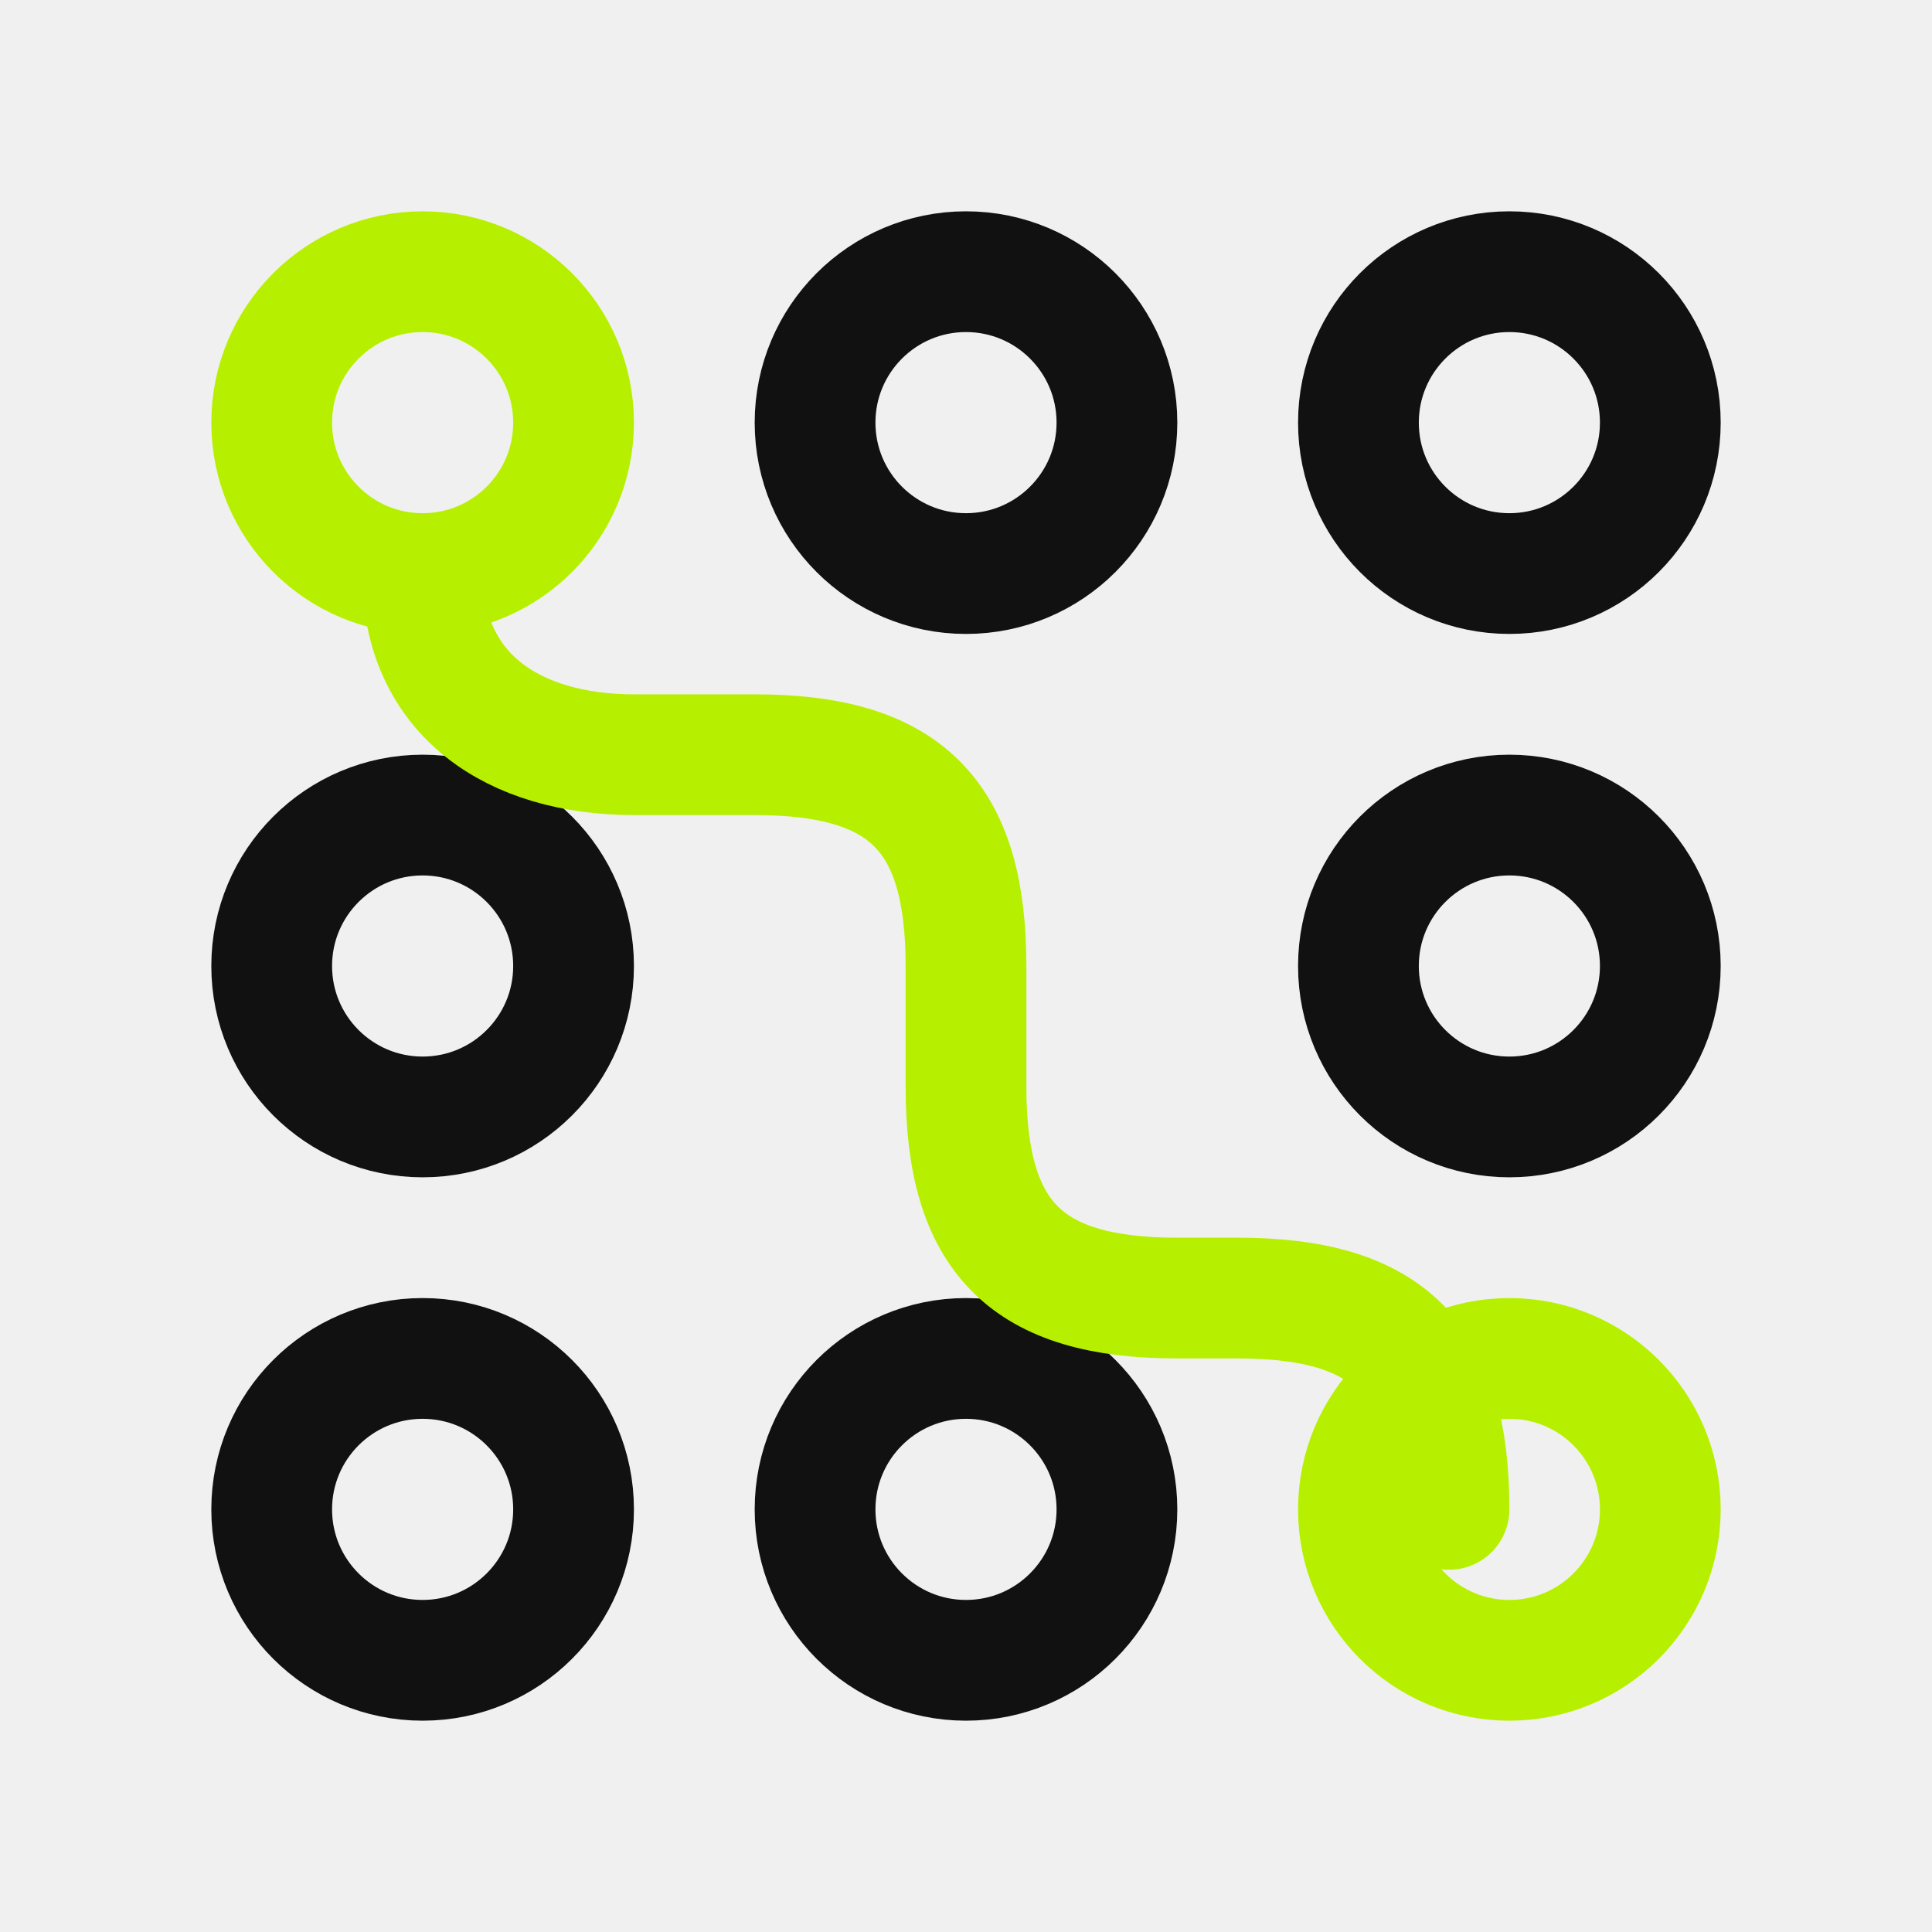
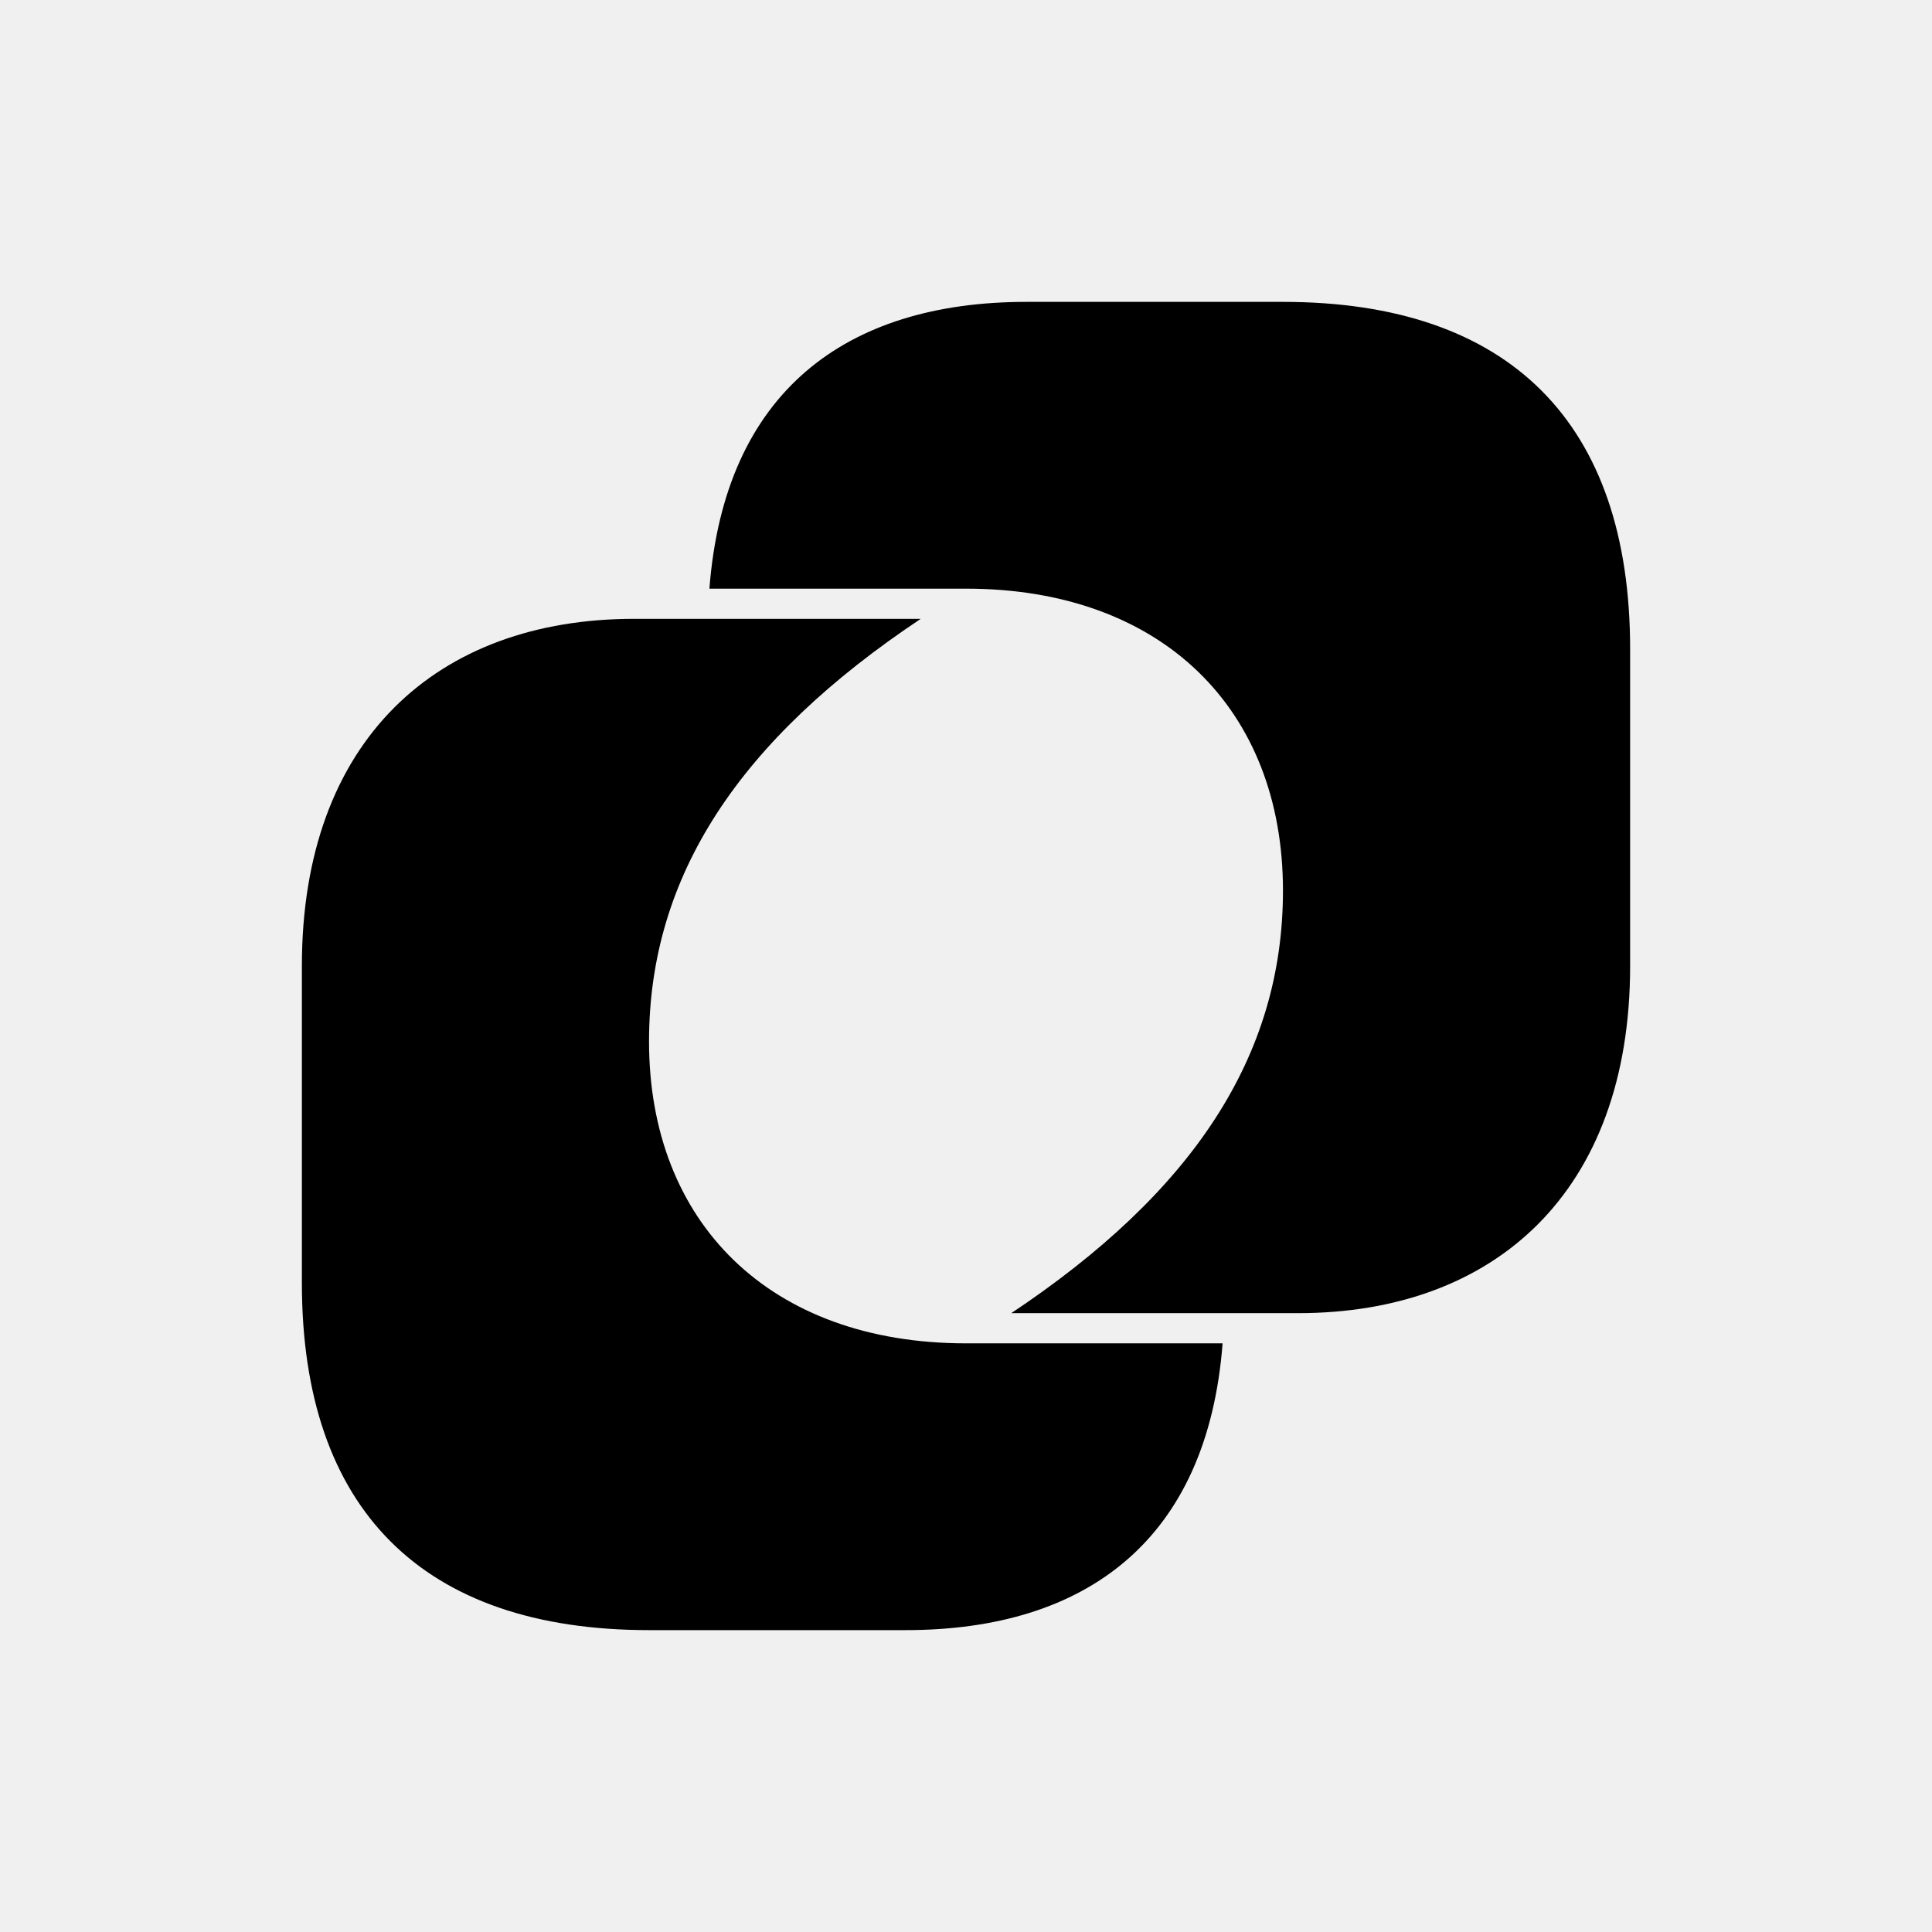
- <svg xmlns="http://www.w3.org/2000/svg" viewBox="0 0 128 128" role="img" aria-labelledby="title">
-   <g fill="none" stroke="#111111" stroke-width="8">
-     <circle cx="64" cy="28" r="10" />
-     <circle cx="100" cy="28" r="10" />
-     <circle cx="28" cy="64" r="10" />
-     <circle cx="100" cy="64" r="10" />
-     <circle cx="28" cy="100" r="10" />
-     <circle cx="64" cy="100" r="10" />
-   </g>
-   <g fill="none" stroke="#B6F000" stroke-width="8" stroke-linecap="round" stroke-linejoin="round">
-     <circle cx="28" cy="28" r="10" />
-     <path d="M28 38C28 46 34 50 42 50H50C60 50 64 54 64 64V72C64 82 68 86 78 86H82C92 86 96 90 96 100" />
-     <circle cx="100" cy="100" r="10" />
-   </g>
+ <svg xmlns="http://www.w3.org/2000/svg" viewBox="0 0 128 128" fill="#000000" role="img" aria-label="Orvilo">
+   <style>@media(prefers-color-scheme:dark){svg{fill:#fff}}</style>
+   <path d="M47 39C48 26 56 20 68 20H85C100 20 108 28 108 43V64C108 79 99 87 86 87H67C79 79 85 70 85 59C85 47 77 39 64 39Z" />
+   <path d="M81 89C80 102 72 108 60 108H43C28 108 20 100 20 85V64C20 49 29 41 42 41H61C49 49 43 58 43 69C43 81 51 89 64 89Z" />
</svg>
